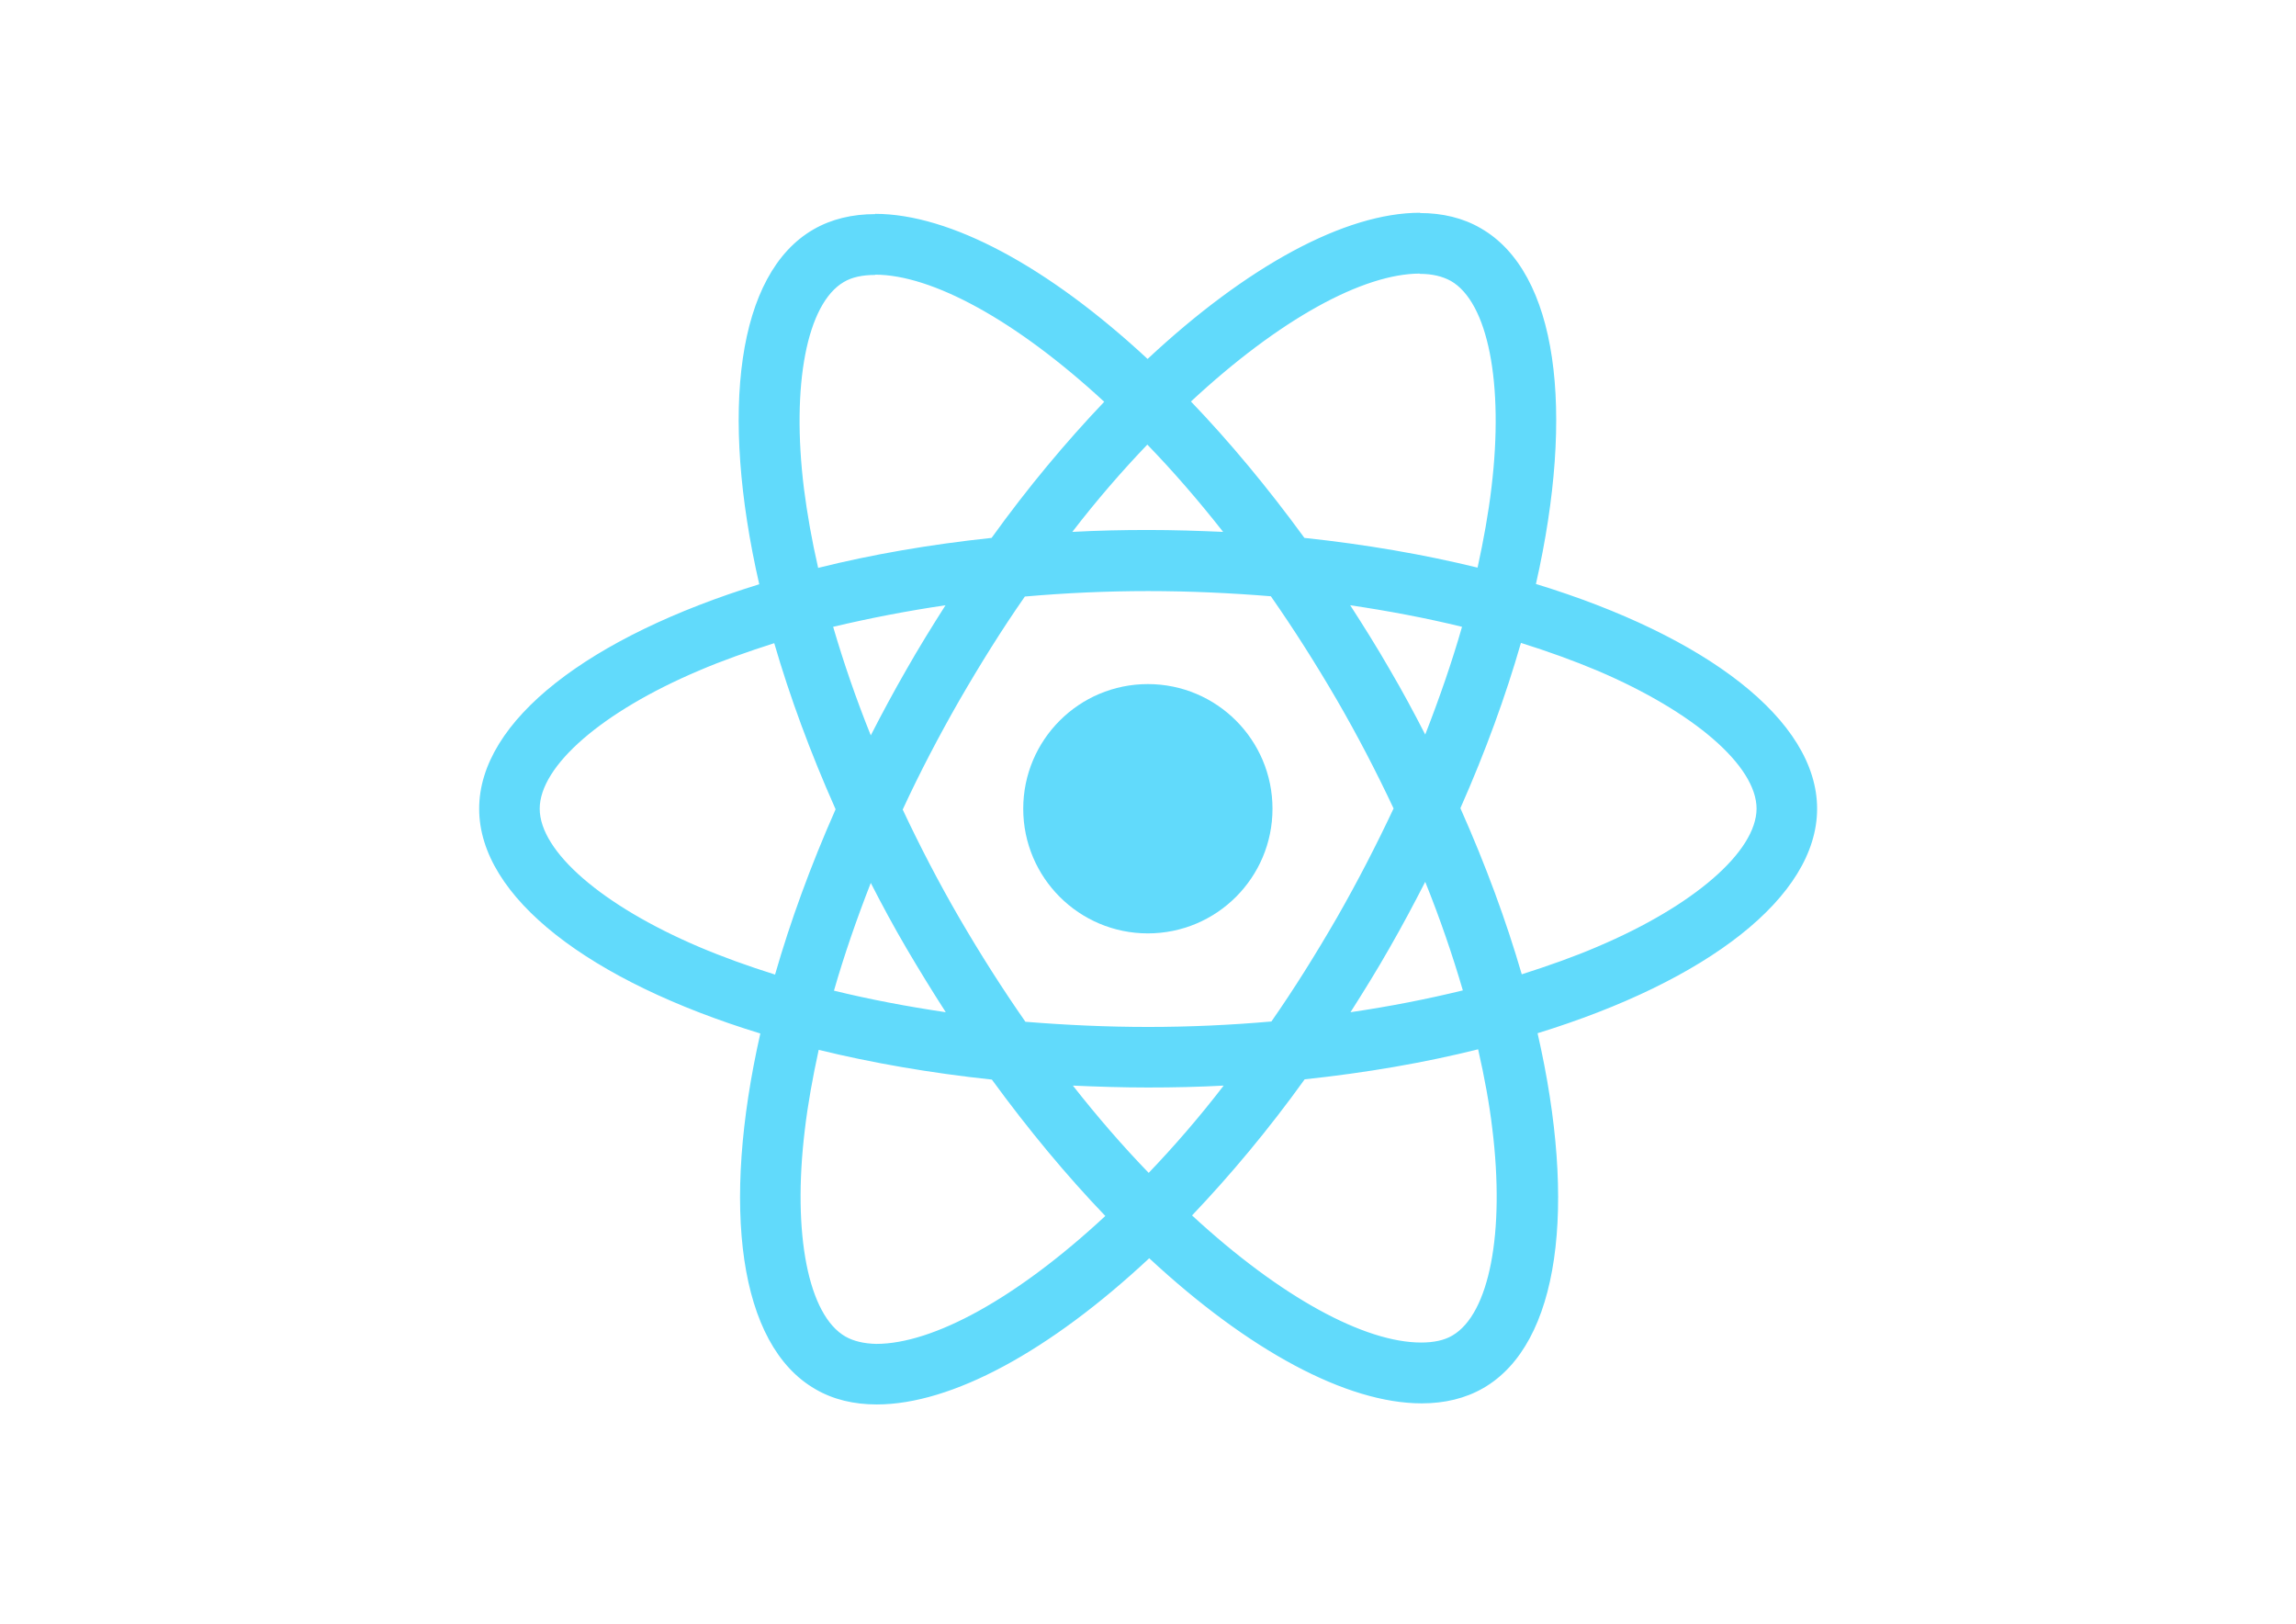
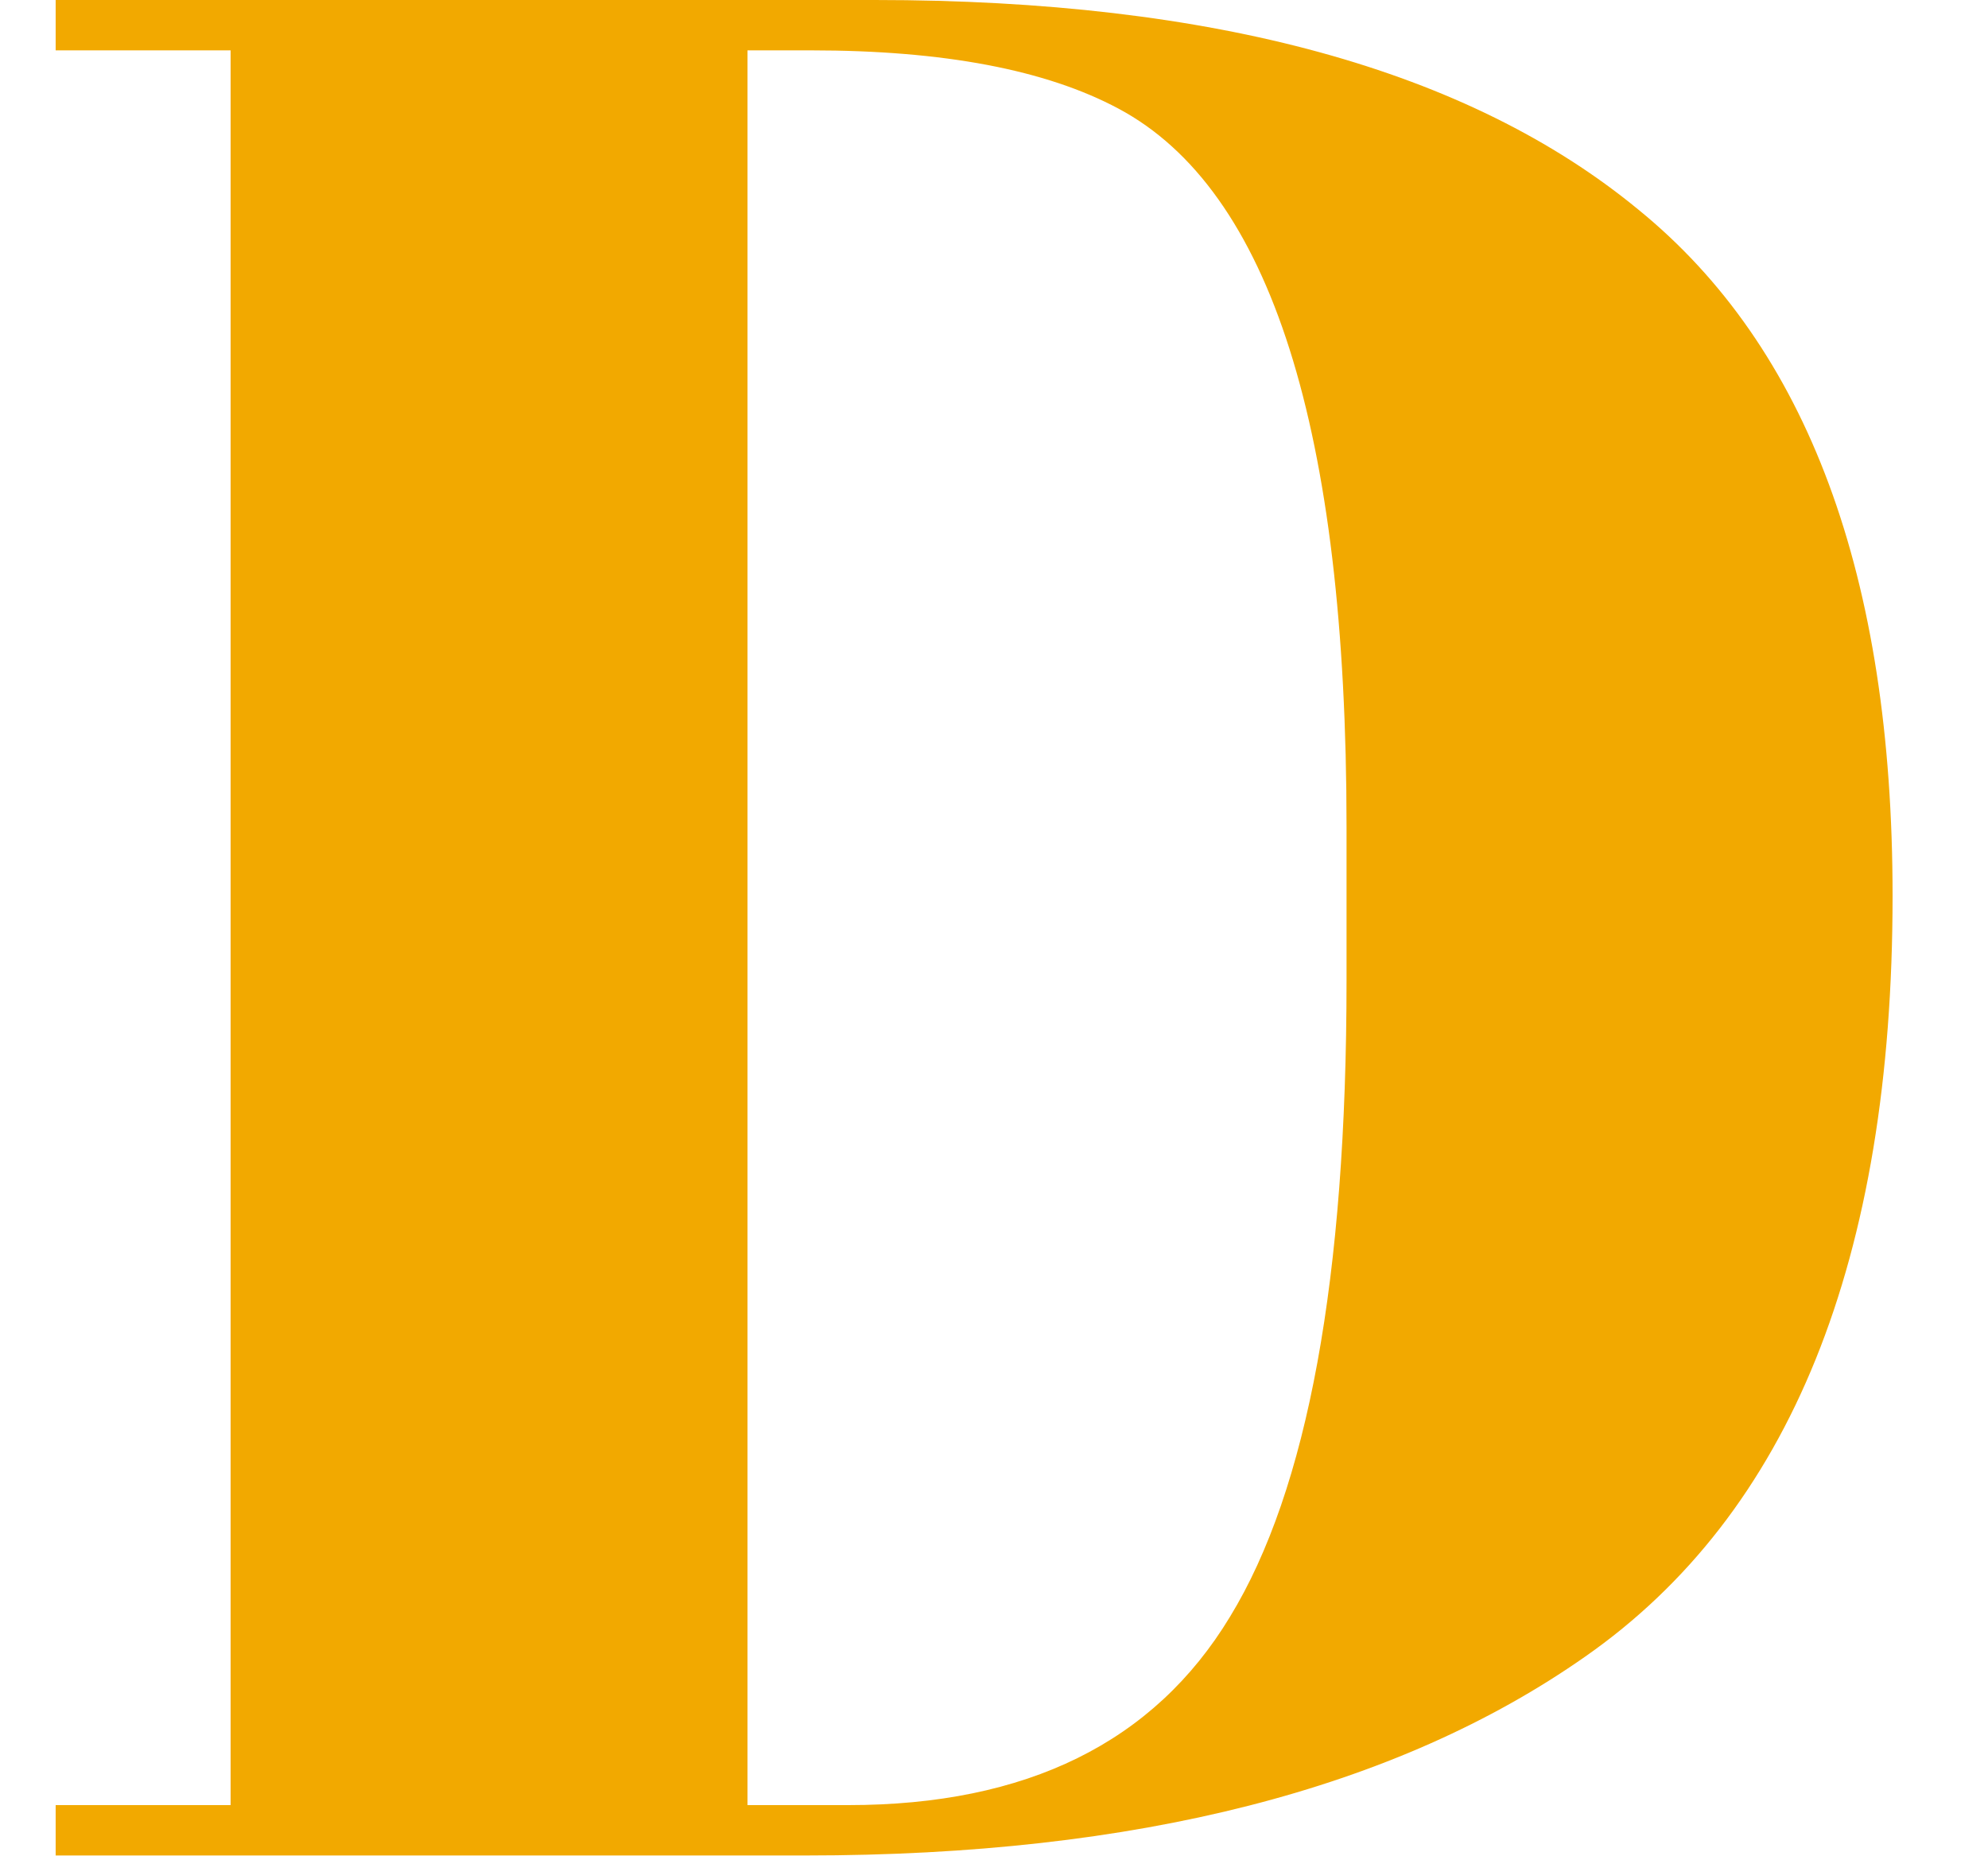
- <svg xmlns="http://www.w3.org/2000/svg" viewBox="0 0 841.9 595.3">
-   <g fill="#61DAFB">
-     <path d="M666.3 296.5c0-32.5-40.7-63.3-103.1-82.4 14.4-63.6 8-114.2-20.2-130.4-6.5-3.8-14.1-5.6-22.4-5.6v22.3c4.6 0 8.3.9 11.4 2.6 13.6 7.8 19.5 37.5 14.9 75.7-1.1 9.4-2.9 19.3-5.1 29.4-19.6-4.8-41-8.5-63.5-10.9-13.5-18.5-27.5-35.3-41.6-50 32.6-30.3 63.2-46.9 84-46.9V78c-27.5 0-63.5 19.6-99.9 53.6-36.4-33.8-72.4-53.2-99.9-53.2v22.3c20.7 0 51.4 16.5 84 46.6-14 14.7-28 31.4-41.3 49.9-22.6 2.4-44 6.1-63.6 11-2.3-10-4-19.7-5.2-29-4.7-38.2 1.1-67.9 14.6-75.8 3-1.8 6.9-2.6 11.5-2.6V78.5c-8.4 0-16 1.8-22.6 5.6-28.1 16.2-34.4 66.7-19.9 130.1-62.2 19.2-102.7 49.9-102.7 82.3 0 32.5 40.7 63.3 103.1 82.4-14.4 63.6-8 114.2 20.2 130.4 6.5 3.8 14.1 5.6 22.5 5.6 27.5 0 63.5-19.6 99.9-53.6 36.4 33.8 72.4 53.2 99.9 53.2 8.4 0 16-1.8 22.6-5.6 28.1-16.2 34.4-66.7 19.9-130.1 62-19.1 102.5-49.9 102.5-82.3zm-130.2-66.7c-3.7 12.9-8.3 26.2-13.5 39.5-4.1-8-8.4-16-13.1-24-4.6-8-9.5-15.8-14.4-23.4 14.2 2.1 27.9 4.7 41 7.9zm-45.8 106.5c-7.8 13.5-15.8 26.3-24.1 38.2-14.9 1.3-30 2-45.2 2-15.1 0-30.2-.7-45-1.9-8.3-11.9-16.4-24.6-24.2-38-7.6-13.1-14.5-26.4-20.8-39.8 6.2-13.4 13.2-26.8 20.7-39.9 7.8-13.5 15.8-26.3 24.1-38.2 14.9-1.3 30-2 45.2-2 15.1 0 30.2.7 45 1.9 8.3 11.9 16.4 24.6 24.2 38 7.6 13.1 14.5 26.4 20.8 39.8-6.3 13.4-13.2 26.8-20.7 39.9zm32.3-13c5.4 13.4 10 26.8 13.8 39.8-13.1 3.2-26.9 5.9-41.2 8 4.9-7.7 9.8-15.6 14.4-23.7 4.6-8 8.9-16.1 13-24.1zM421.2 430c-9.3-9.6-18.6-20.3-27.8-32 9 .4 18.2.7 27.5.7 9.4 0 18.7-.2 27.8-.7-9 11.7-18.3 22.4-27.5 32zm-74.4-58.9c-14.2-2.1-27.9-4.7-41-7.9 3.7-12.9 8.3-26.2 13.5-39.5 4.1 8 8.4 16 13.1 24 4.7 8 9.5 15.8 14.4 23.4zM420.7 163c9.3 9.6 18.6 20.3 27.8 32-9-.4-18.2-.7-27.5-.7-9.4 0-18.7.2-27.8.7 9-11.7 18.3-22.4 27.5-32zm-74 58.9c-4.9 7.7-9.8 15.6-14.4 23.7-4.6 8-8.9 16-13 24-5.4-13.4-10-26.8-13.8-39.8 13.1-3.1 26.9-5.8 41.2-7.9zm-90.5 125.2c-35.4-15.1-58.3-34.9-58.3-50.6 0-15.7 22.9-35.6 58.3-50.6 8.6-3.7 18-7 27.7-10.1 5.7 19.6 13.2 40 22.5 60.9-9.2 20.8-16.6 41.1-22.2 60.6-9.9-3.1-19.3-6.5-28-10.2zM310 490c-13.6-7.8-19.5-37.5-14.9-75.7 1.1-9.4 2.9-19.3 5.1-29.4 19.6 4.8 41 8.5 63.5 10.9 13.5 18.5 27.5 35.3 41.6 50-32.6 30.3-63.2 46.9-84 46.9-4.5-.1-8.3-1-11.3-2.7zm237.2-76.2c4.7 38.2-1.1 67.9-14.6 75.8-3 1.8-6.9 2.6-11.5 2.6-20.7 0-51.4-16.5-84-46.6 14-14.7 28-31.4 41.3-49.9 22.6-2.4 44-6.1 63.6-11 2.3 10.1 4.1 19.8 5.2 29.1zm38.5-66.7c-8.6 3.7-18 7-27.7 10.1-5.7-19.6-13.2-40-22.5-60.9 9.2-20.8 16.6-41.1 22.2-60.6 9.9 3.1 19.3 6.5 28.1 10.2 35.4 15.1 58.3 34.9 58.3 50.6-.1 15.7-23 35.6-58.4 50.6zM320.8 78.4z" />
-     <circle cx="420.9" cy="296.5" r="45.7" />
-     <path d="M520.5 78.1z" />
-   </g>
+ <svg xmlns="http://www.w3.org/2000/svg" width="15" height="14" viewBox="0 0 15 14" fill="none">
+   <path d="M14.28 6.76C14.28 9.507 13.507 11.42 11.96 12.5C10.533 13.5 8.573 14 6.08 14H0.42V13.62H1.74V0.38H0.42V-9.53674e-07H6.6C9.16 -9.53674e-07 11.08 0.527 12.36 1.58C13.64 2.62 14.28 4.347 14.28 6.76ZM5.64 13.62H6.4C7.747 13.62 8.707 13.147 9.28 12.2C9.867 11.24 10.16 9.64 10.16 7.4V6.24C10.16 3.24 9.587 1.433 8.44 0.82C7.893 0.527 7.12 0.38 6.12 0.38H5.64V13.62Z" fill="#F2A900" />
</svg>
